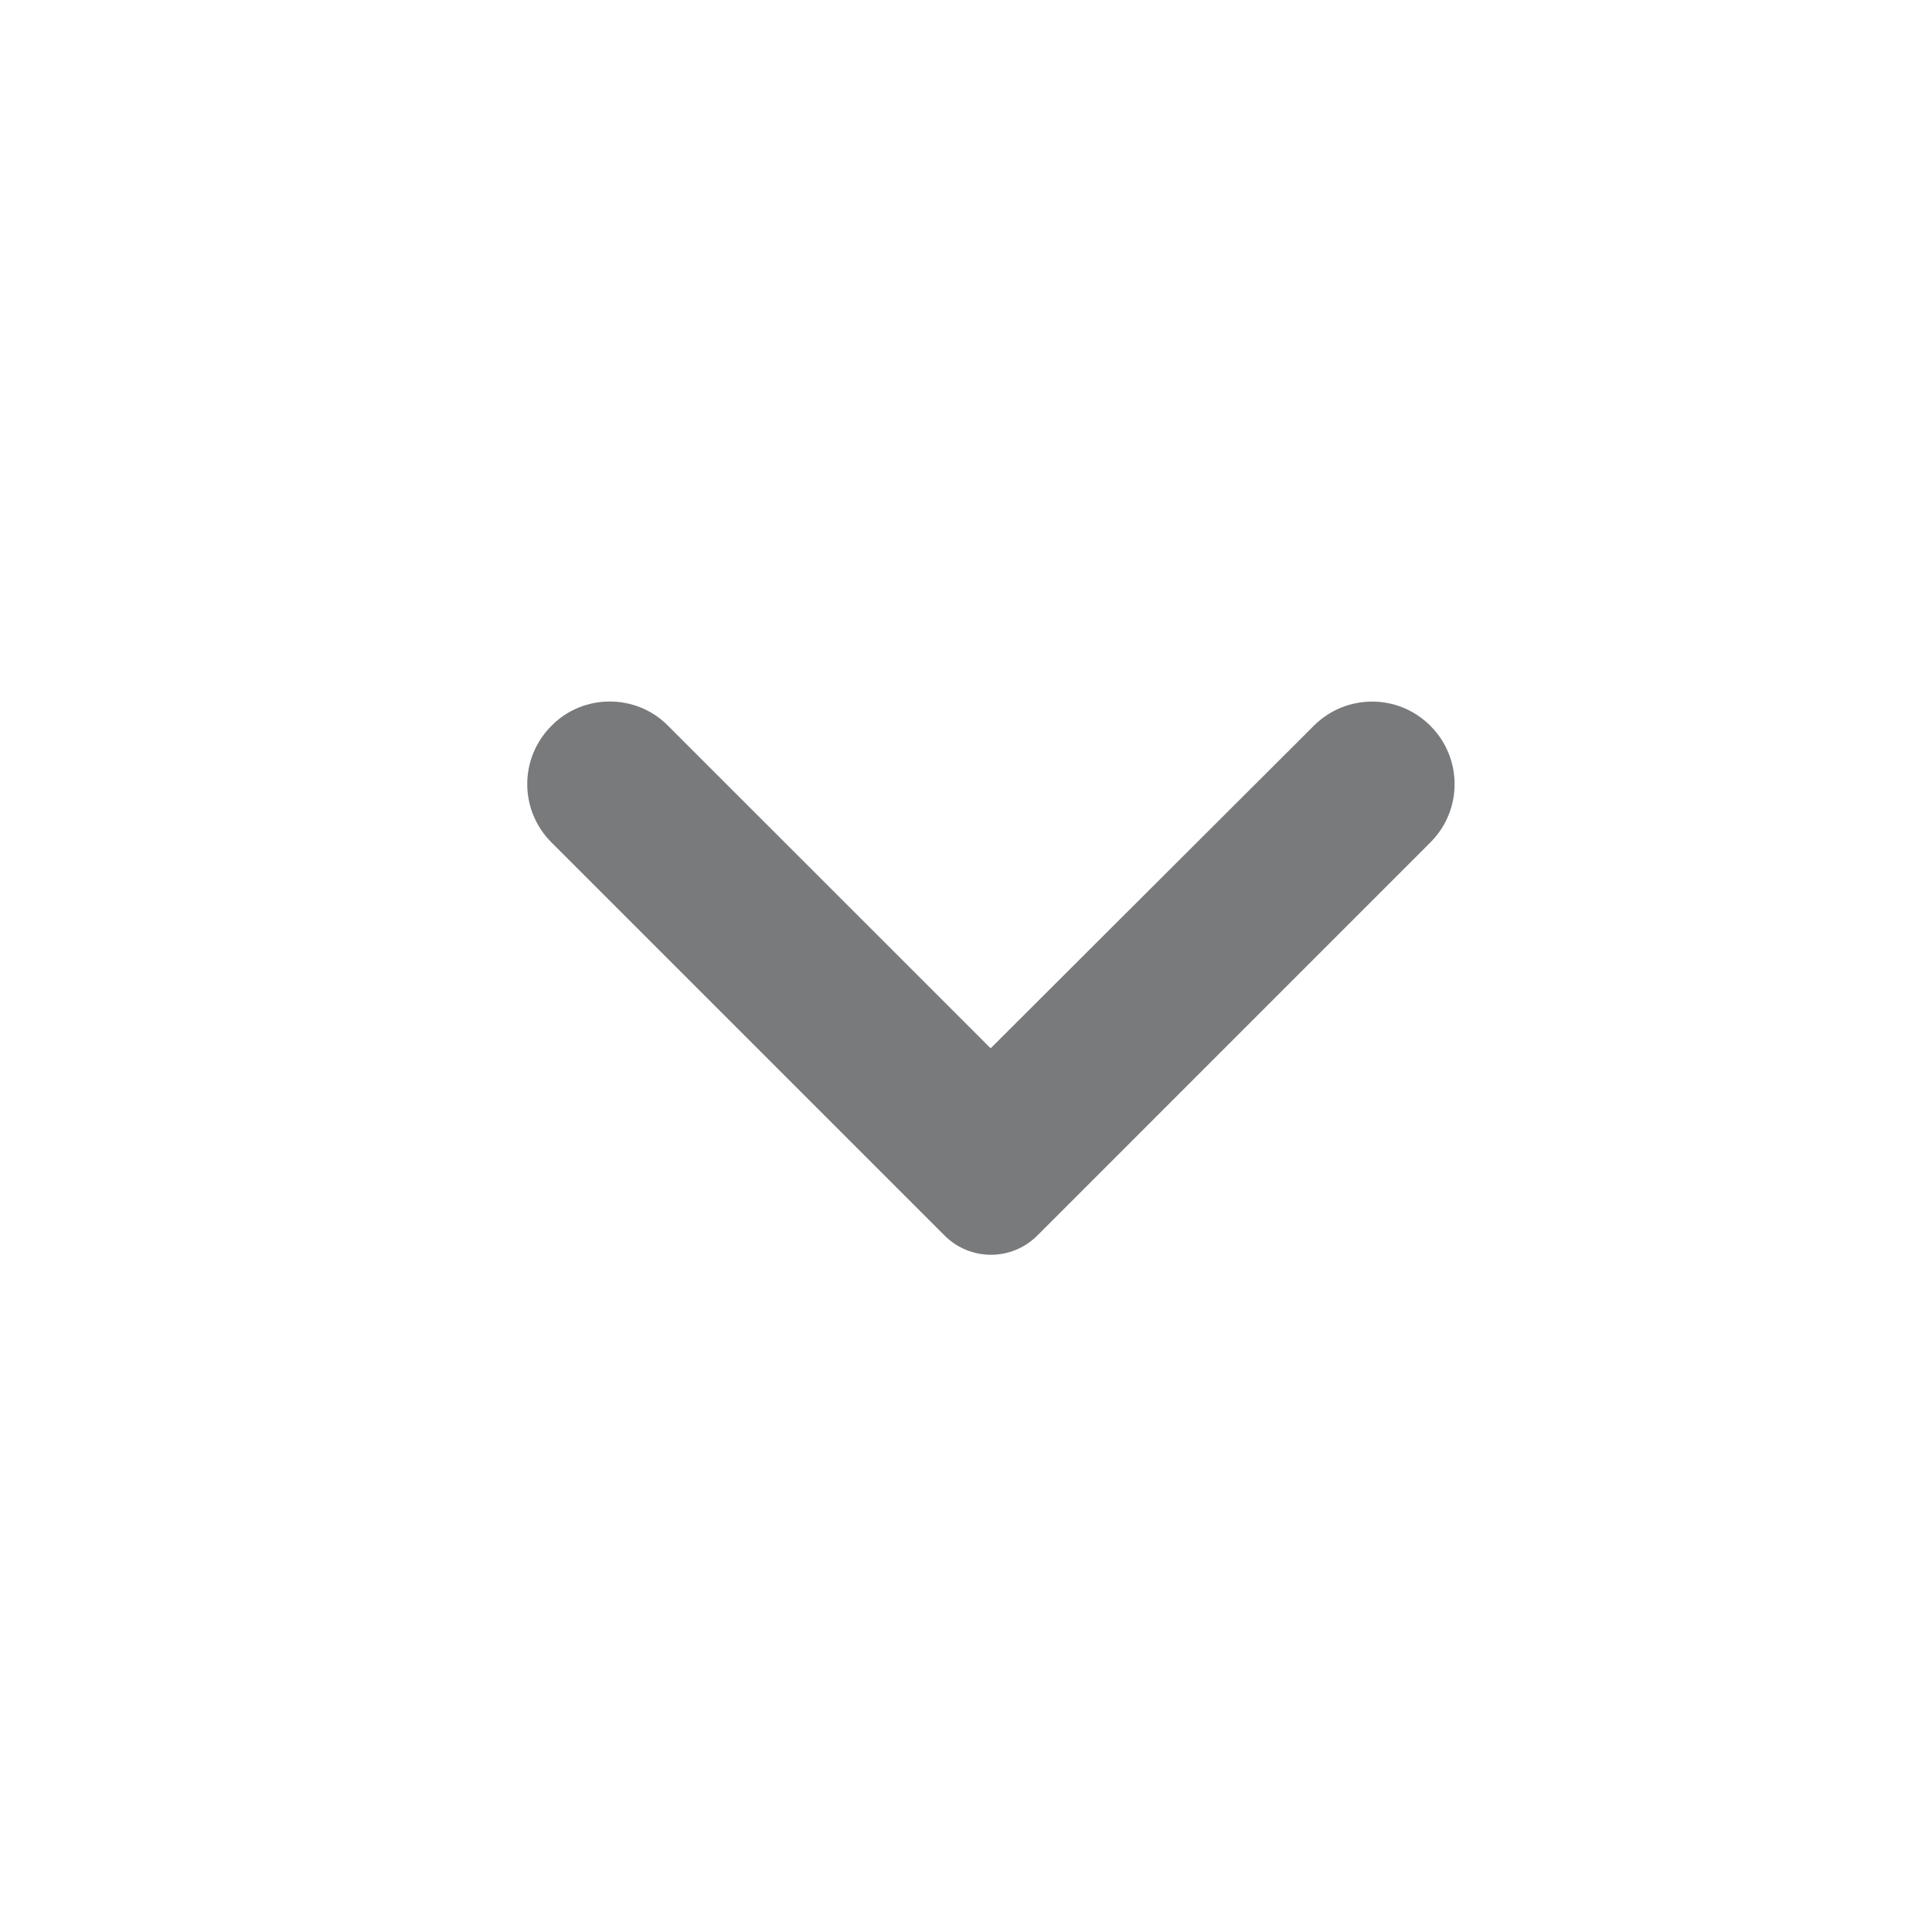
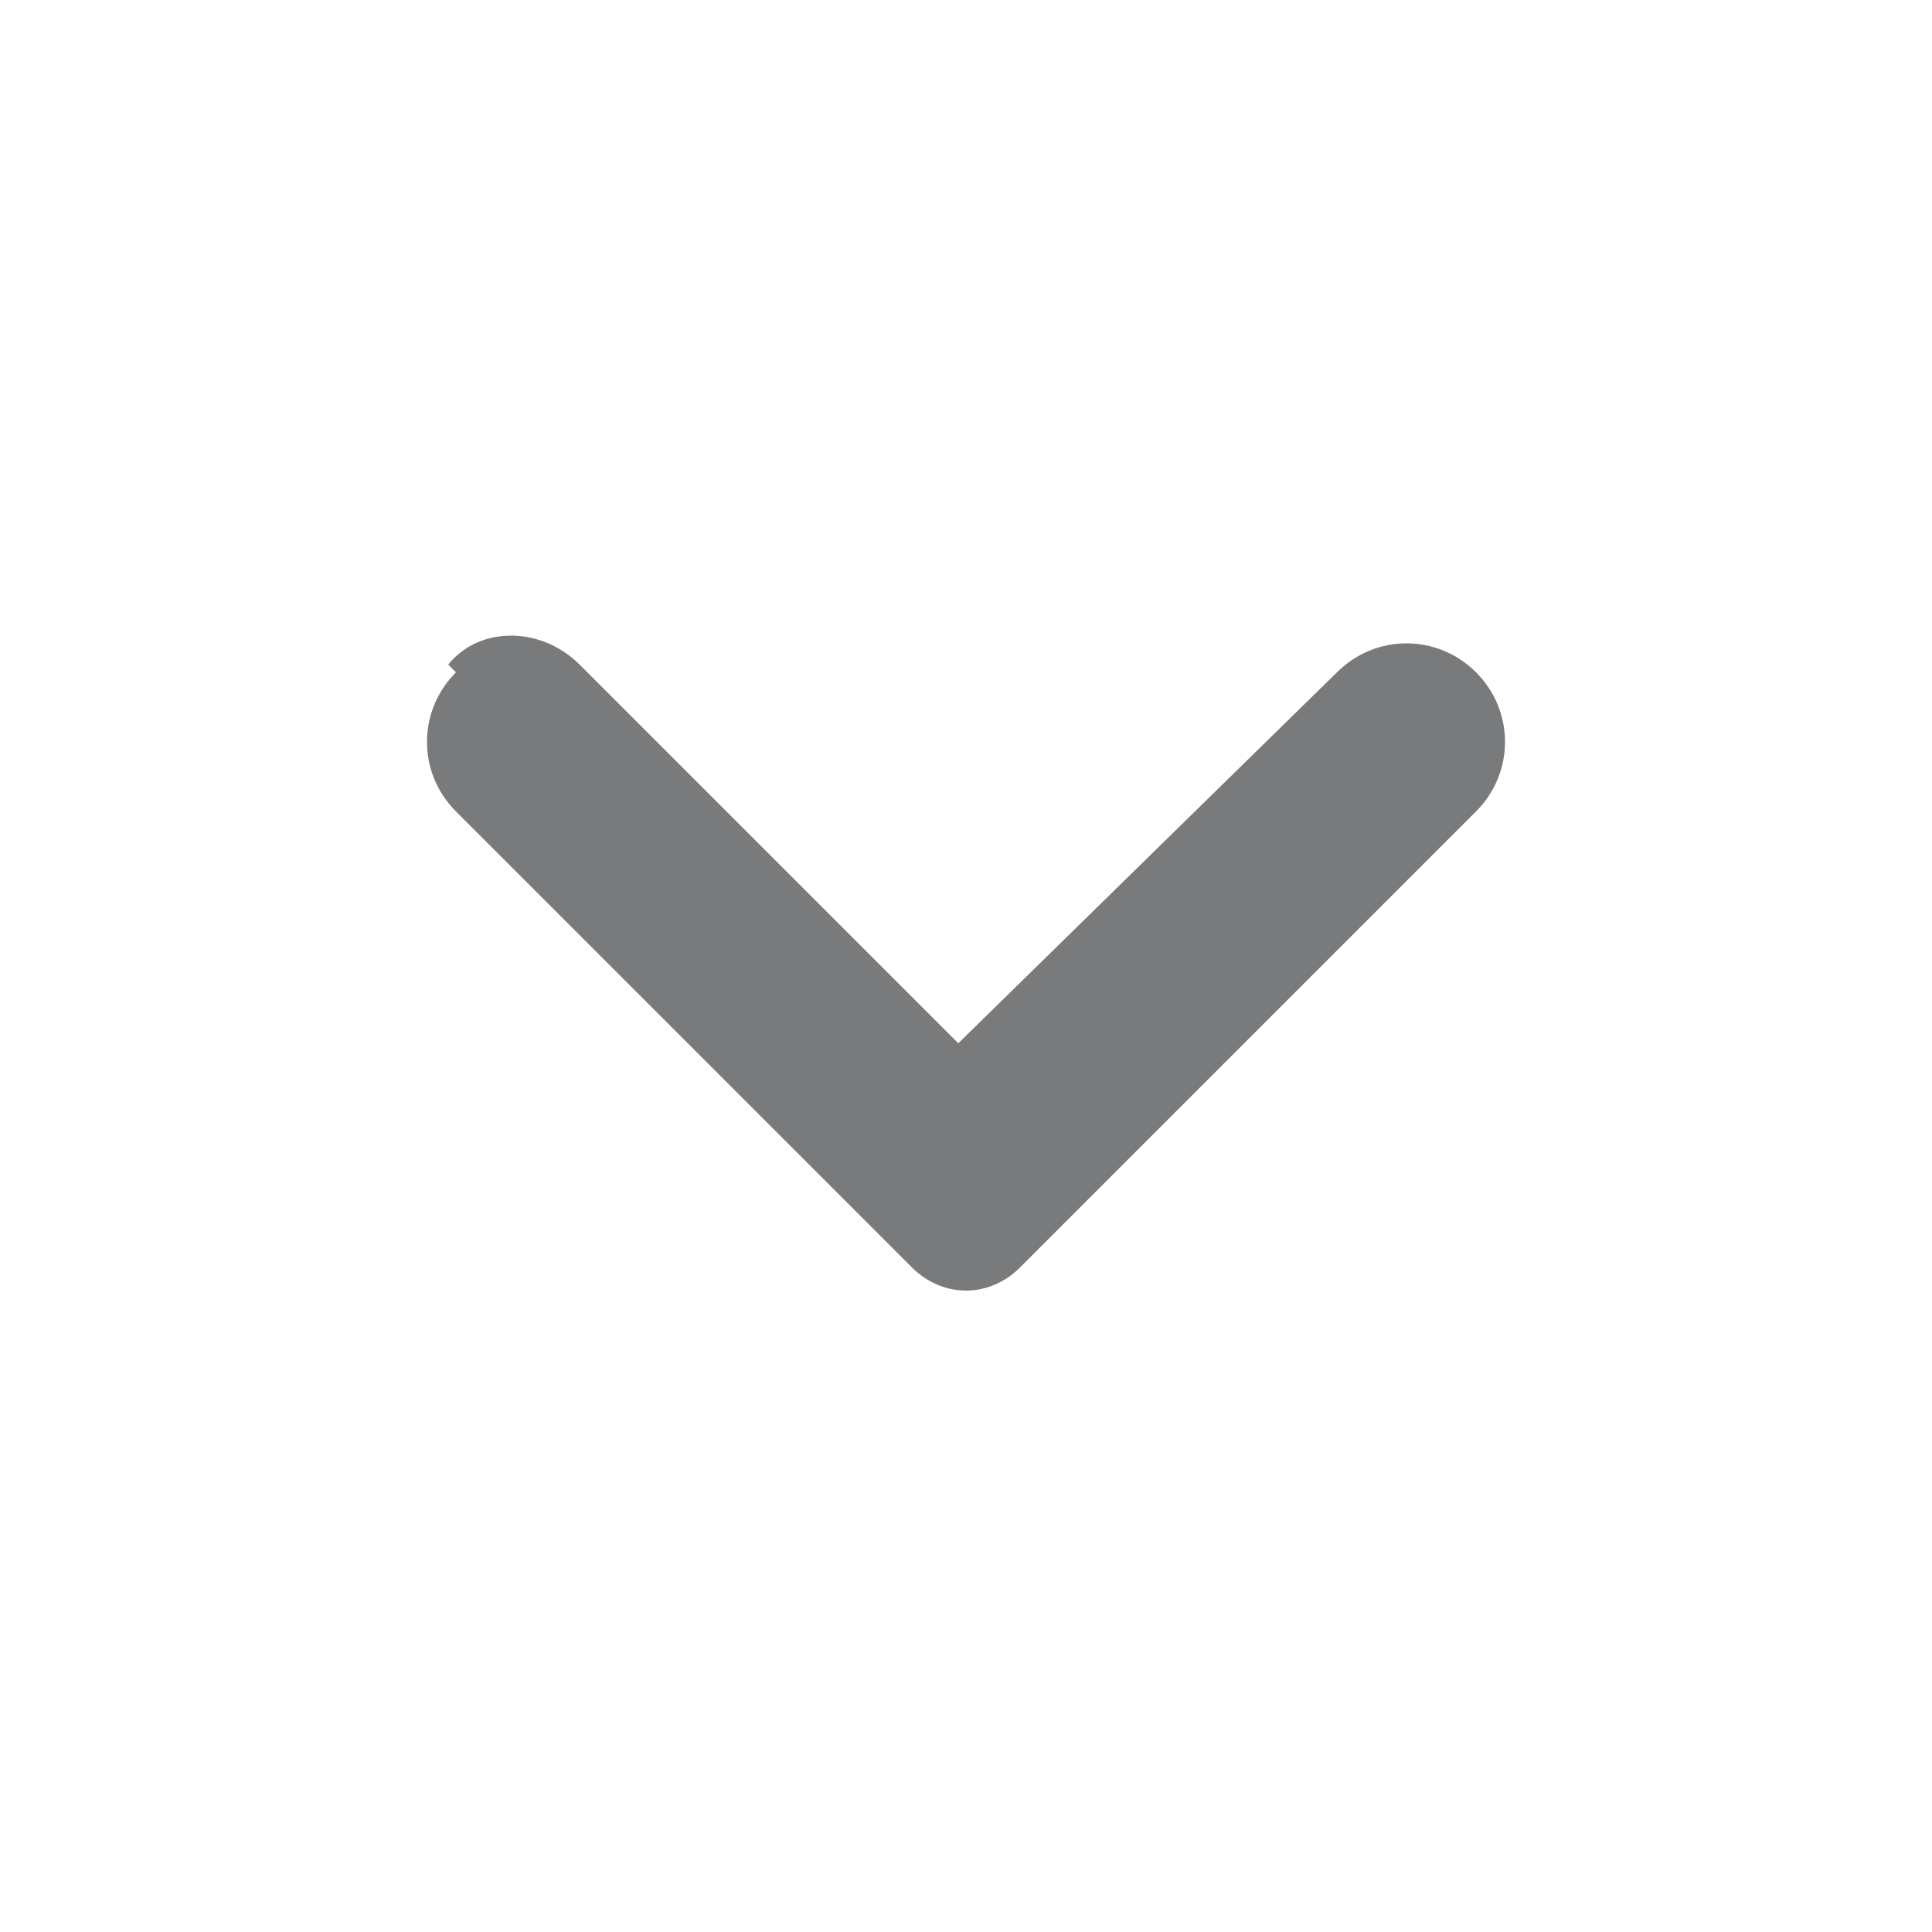
- <svg xmlns="http://www.w3.org/2000/svg" width="25" height="25" viewBox="0 0 25 25" fill="none">
-   <path d="M7.136 9.392C6.718 9.81 6.718 10.484 7.136 10.901L12.222 15.987C12.554 16.32 13.091 16.32 13.424 15.987L18.509 10.901C18.927 10.484 18.927 9.81 18.509 9.392C18.092 8.974 17.418 8.974 17 9.392L12.819 13.565L8.637 9.384C8.227 8.974 7.545 8.974 7.136 9.392Z" fill="#797A7B" />
+ <svg xmlns="http://www.w3.org/2000/svg" id="Layer_1" version="1.1" viewBox="0 0 25 25">
+   <defs>
+     <style>
+       .st0 {
+         fill: #797a7b;
+       }
+     </style>
+   </defs>
+   <path class="st0" d="M5.9,8.7c-.5.5-.5,1.3,0,1.8l5.9,5.9c.4.4,1,.4,1.4,0l5.9-5.9c.5-.5.5-1.3,0-1.8s-1.3-.5-1.8,0l-4.9,4.8-4.9-4.9c-.5-.5-1.3-.5-1.7,0Z" />
</svg>
